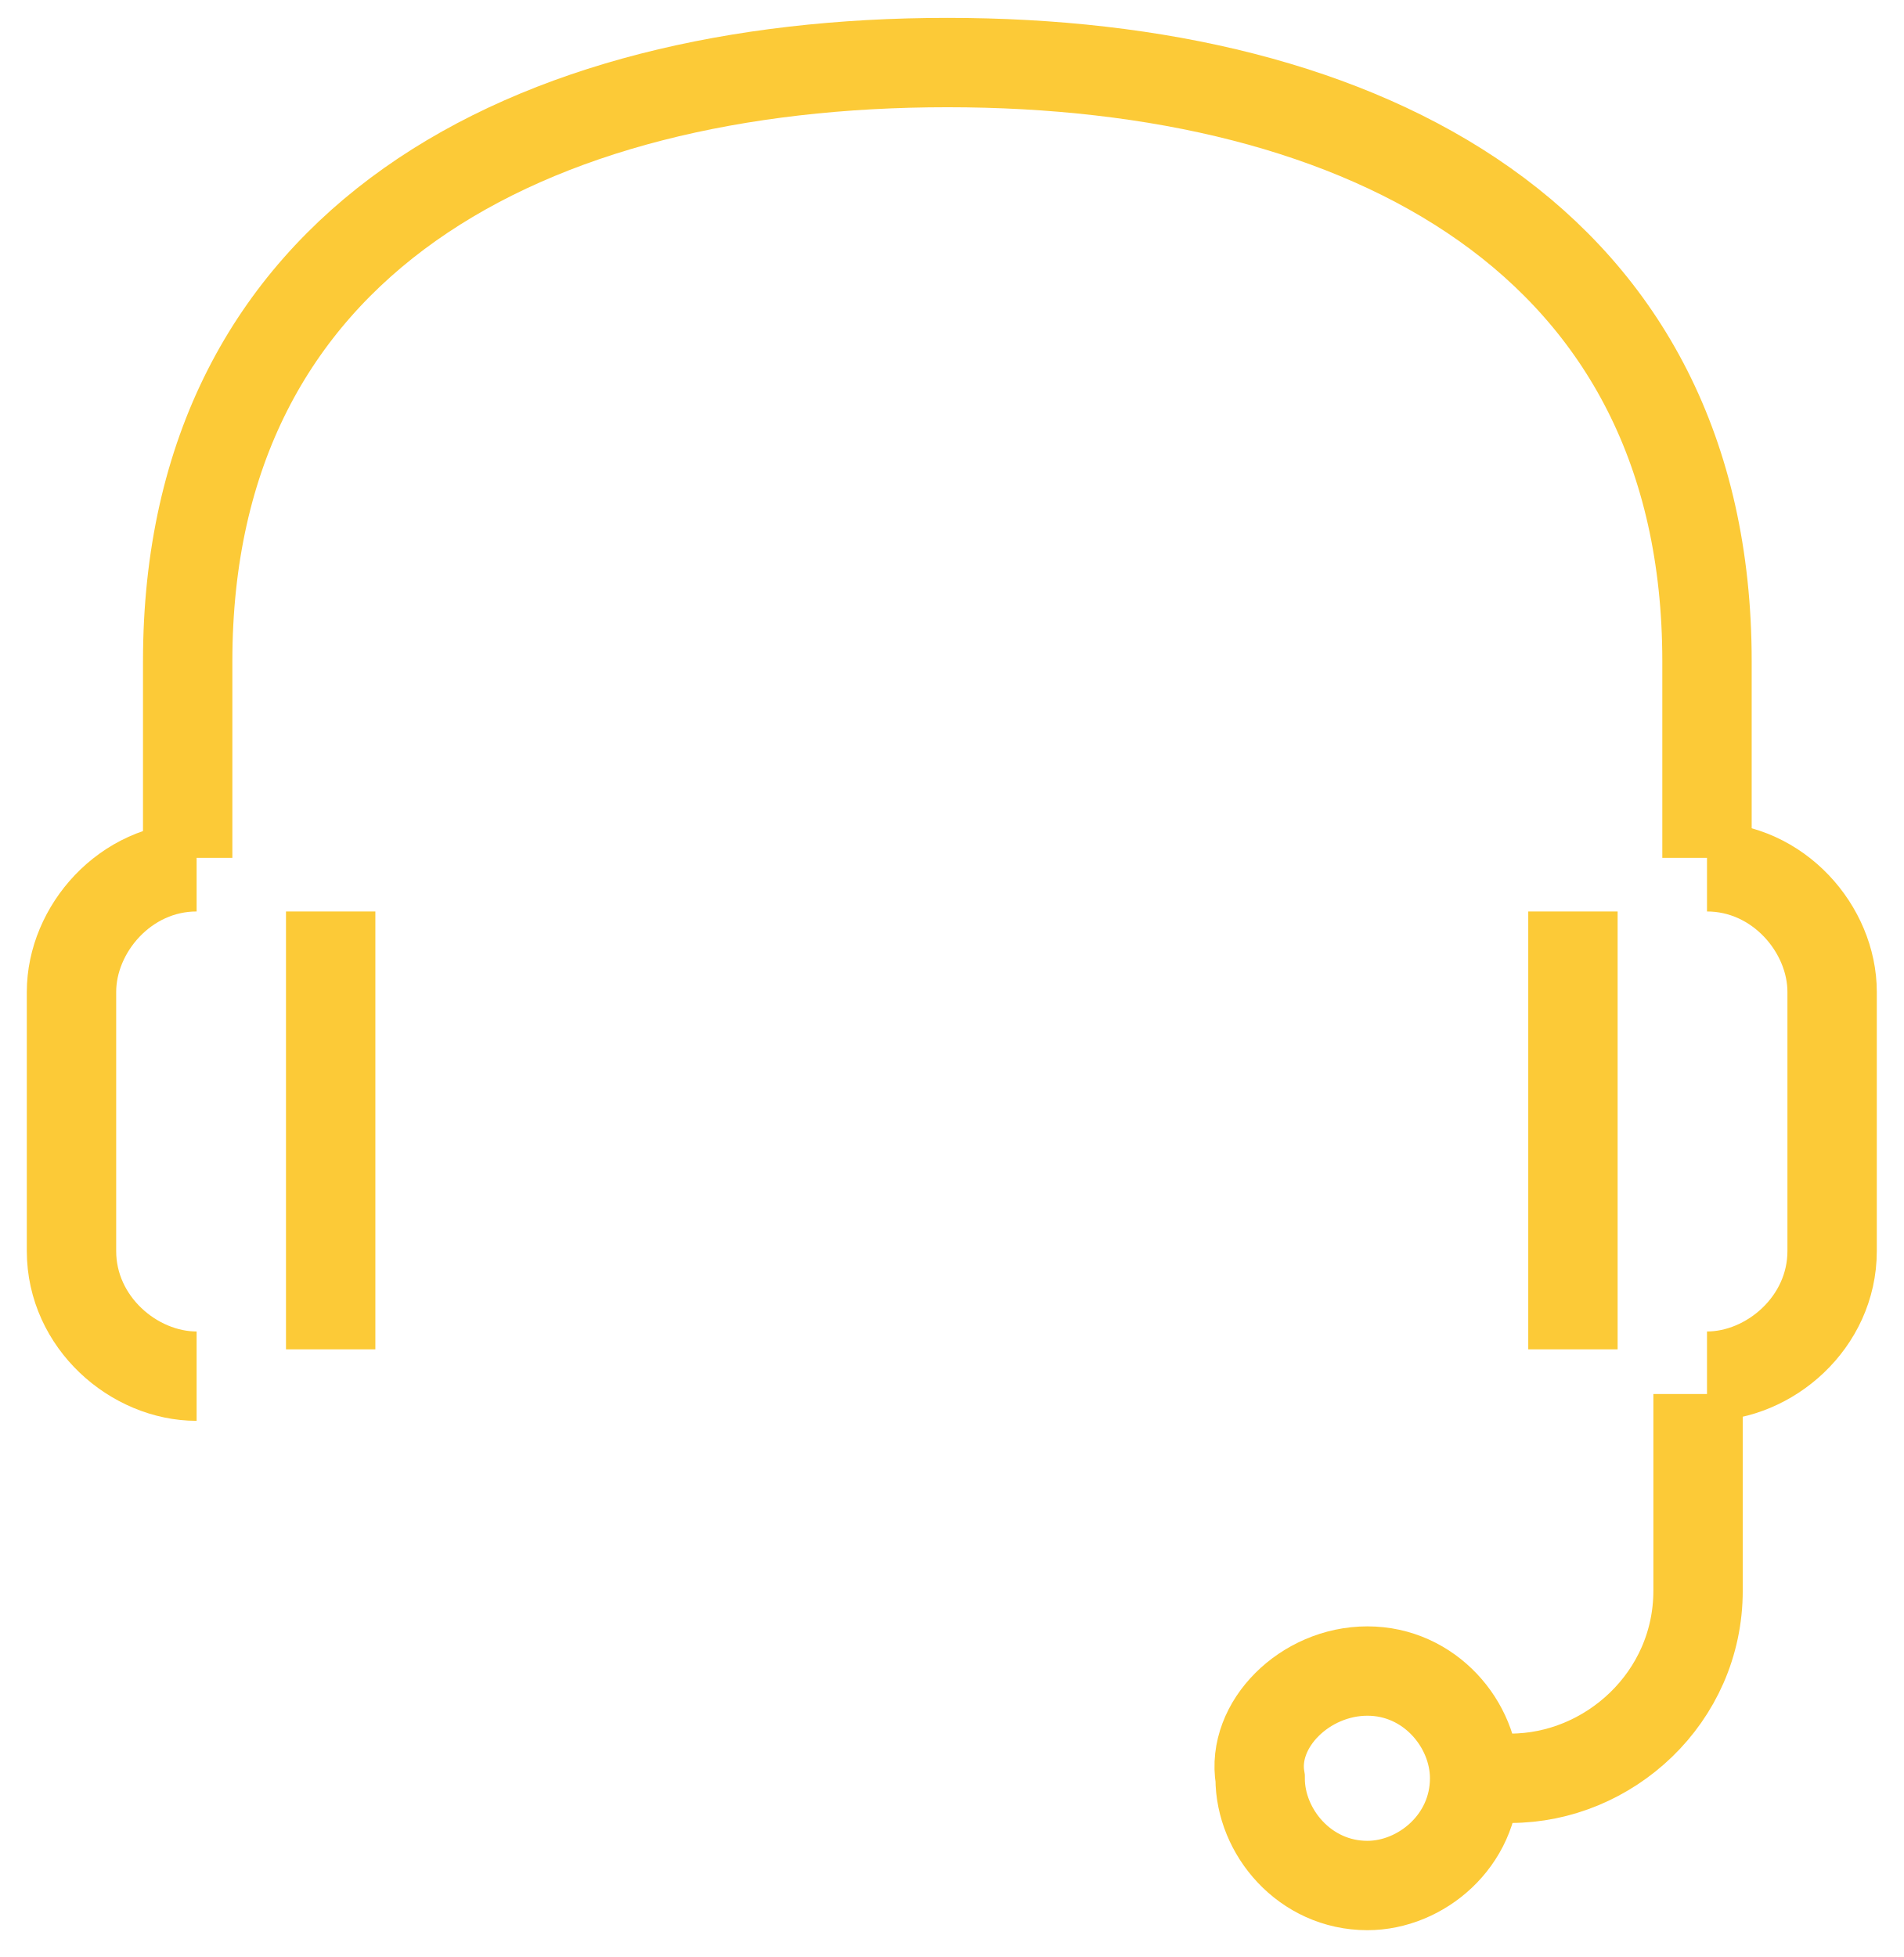
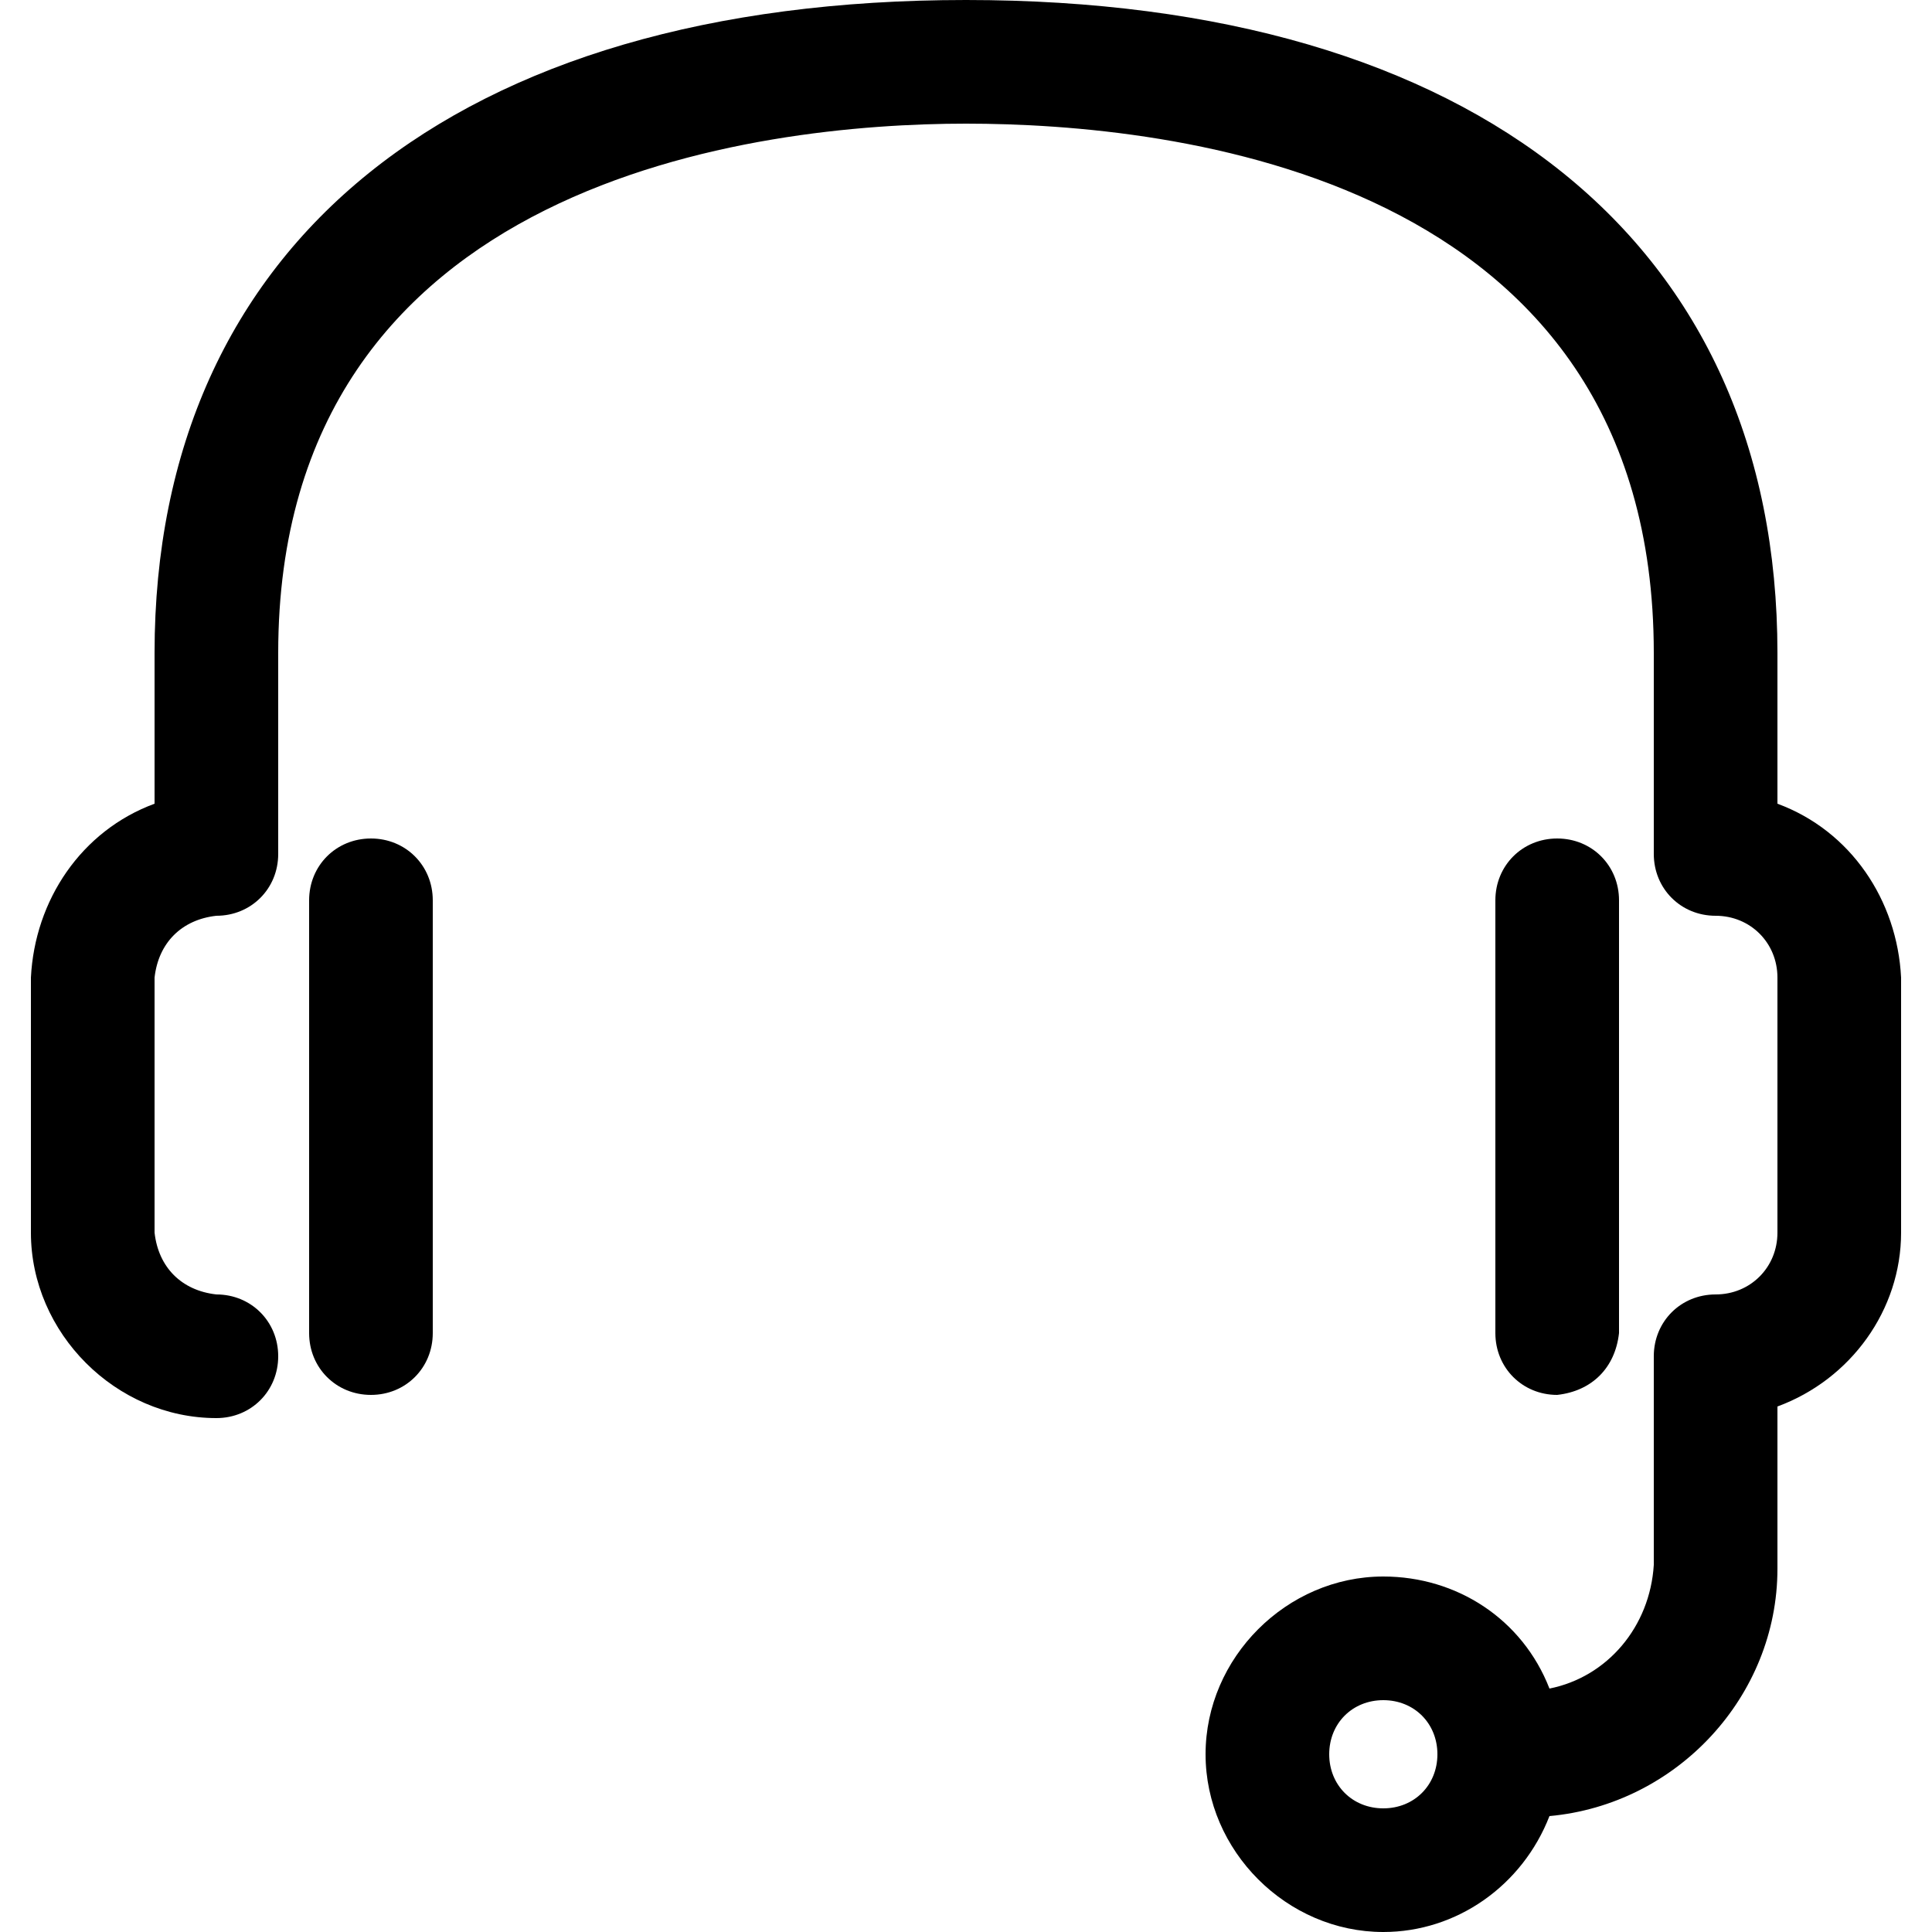
- <svg xmlns="http://www.w3.org/2000/svg" version="1.1" id="Layer_2" x="0px" y="0px" viewBox="0 0 21.3 21.9" style="enable-background:new 0 0 21.3 21.9;" xml:space="preserve" width="21.3" height="21.9">
-   <g stroke="#FCCA37">
-     <path fill="none" d="M19.1,9.6V7.4c0-4.7-3.8-6.7-8.5-6.7s-8.5,2-8.5,6.7v2.2" />
-     <line fill="none" x1="17.6" y1="10.2" x2="17.6" y2="15.1" />
-     <path fill="none" d="M19.1,9.7L19.1,9.7c0.8,0,1.4,0.7,1.4,1.4V14c0,0.8-0.7,1.4-1.4,1.4h0" />
-     <line fill="none" x1="3.7" y1="10.2" x2="3.7" y2="15.1" />
-     <path fill="none" d="M2.2,9.7L2.2,9.7c-0.8,0-1.4,0.7-1.4,1.4V14c0,0.8,0.7,1.4,1.4,1.4h0" />
-     <path fill="none" d="M15.3,18.7L15.3,18.7c0.7,0,1.2,0.6,1.2,1.2v0c0,0.7-0.6,1.2-1.2,1.2h0c-0.7,0-1.2-0.6-1.2-1.2v0   C14,19.3,14.6,18.7,15.3,18.7z" />
-     <path fill="none" d="M16.9,19.9c1.1,0,2.1-0.9,2.1-2.1v-2.2" />
+ <svg xmlns="http://www.w3.org/2000/svg" version="1.1" id="Layer_1" x="0px" y="0px" viewBox="0 0 50 50" style="enable-background:new 0 0 50 50;" xml:space="preserve">
+ &gt;
+ <g id="Layer_2">
+     <g id="Layer_2-2">
+       <path d="M41.9,34.5V23.3c0-0.9-0.7-1.6-1.6-1.6c-0.9,0-1.6,0.7-1.6,1.6v11.2c0,0.9,0.7,1.6,1.6,1.6c0,0,0,0,0,0    C41.2,36,41.8,35.4,41.9,34.5z" />
+       <path d="M46,20.8v-3.9C46,6.3,38.2,0,25,0S4,6.3,4,16.9v3.9c-1.9,0.7-3.1,2.5-3.2,4.5v6.6c0,2.6,2.2,4.8,4.8,4.8    c0.9,0,1.6-0.7,1.6-1.6c0-0.9-0.7-1.6-1.6-1.6c-0.9-0.1-1.5-0.7-1.6-1.6v-6.6c0.1-0.9,0.7-1.5,1.6-1.6c0.9,0,1.6-0.7,1.6-1.6    c0,0,0,0,0,0v-5.2C7.2,4.6,19.7,3.2,25,3.2s17.8,1.3,17.8,13.7v5.2c0,0.9,0.7,1.6,1.6,1.6c0,0,0,0,0,0c0.9,0,1.6,0.7,1.6,1.6v6.6    c0,0.9-0.7,1.6-1.6,1.6c-0.9,0-1.6,0.7-1.6,1.6c0,0,0,0,0,0v5.4c-0.1,1.6-1.2,2.9-2.7,3.2c-0.7-1.8-2.4-2.9-4.3-2.9    c-2.5,0-4.6,2.1-4.6,4.6c0,2.5,2.1,4.6,4.6,4.6c1.9,0,3.6-1.2,4.3-3c3.3-0.3,5.9-3.1,5.9-6.4v-4.2c1.9-0.7,3.2-2.5,3.2-4.5v-6.6    C49.1,23.3,47.9,21.5,46,20.8z M35.8,46.8c-0.8,0-1.4-0.6-1.4-1.4S35,44,35.8,44c0.8,0,1.4,0.6,1.4,1.4    C37.2,46.2,36.6,46.8,35.8,46.8z" />
+       <path d="M9.6,21.7c-0.9,0-1.6,0.7-1.6,1.6c0,0,0,0,0,0v11.2c0,0.9,0.7,1.6,1.6,1.6s1.6-0.7,1.6-1.6V23.3    C11.2,22.4,10.5,21.7,9.6,21.7C9.6,21.7,9.6,21.7,9.6,21.7z" />
+     </g>
  </g>
</svg>
